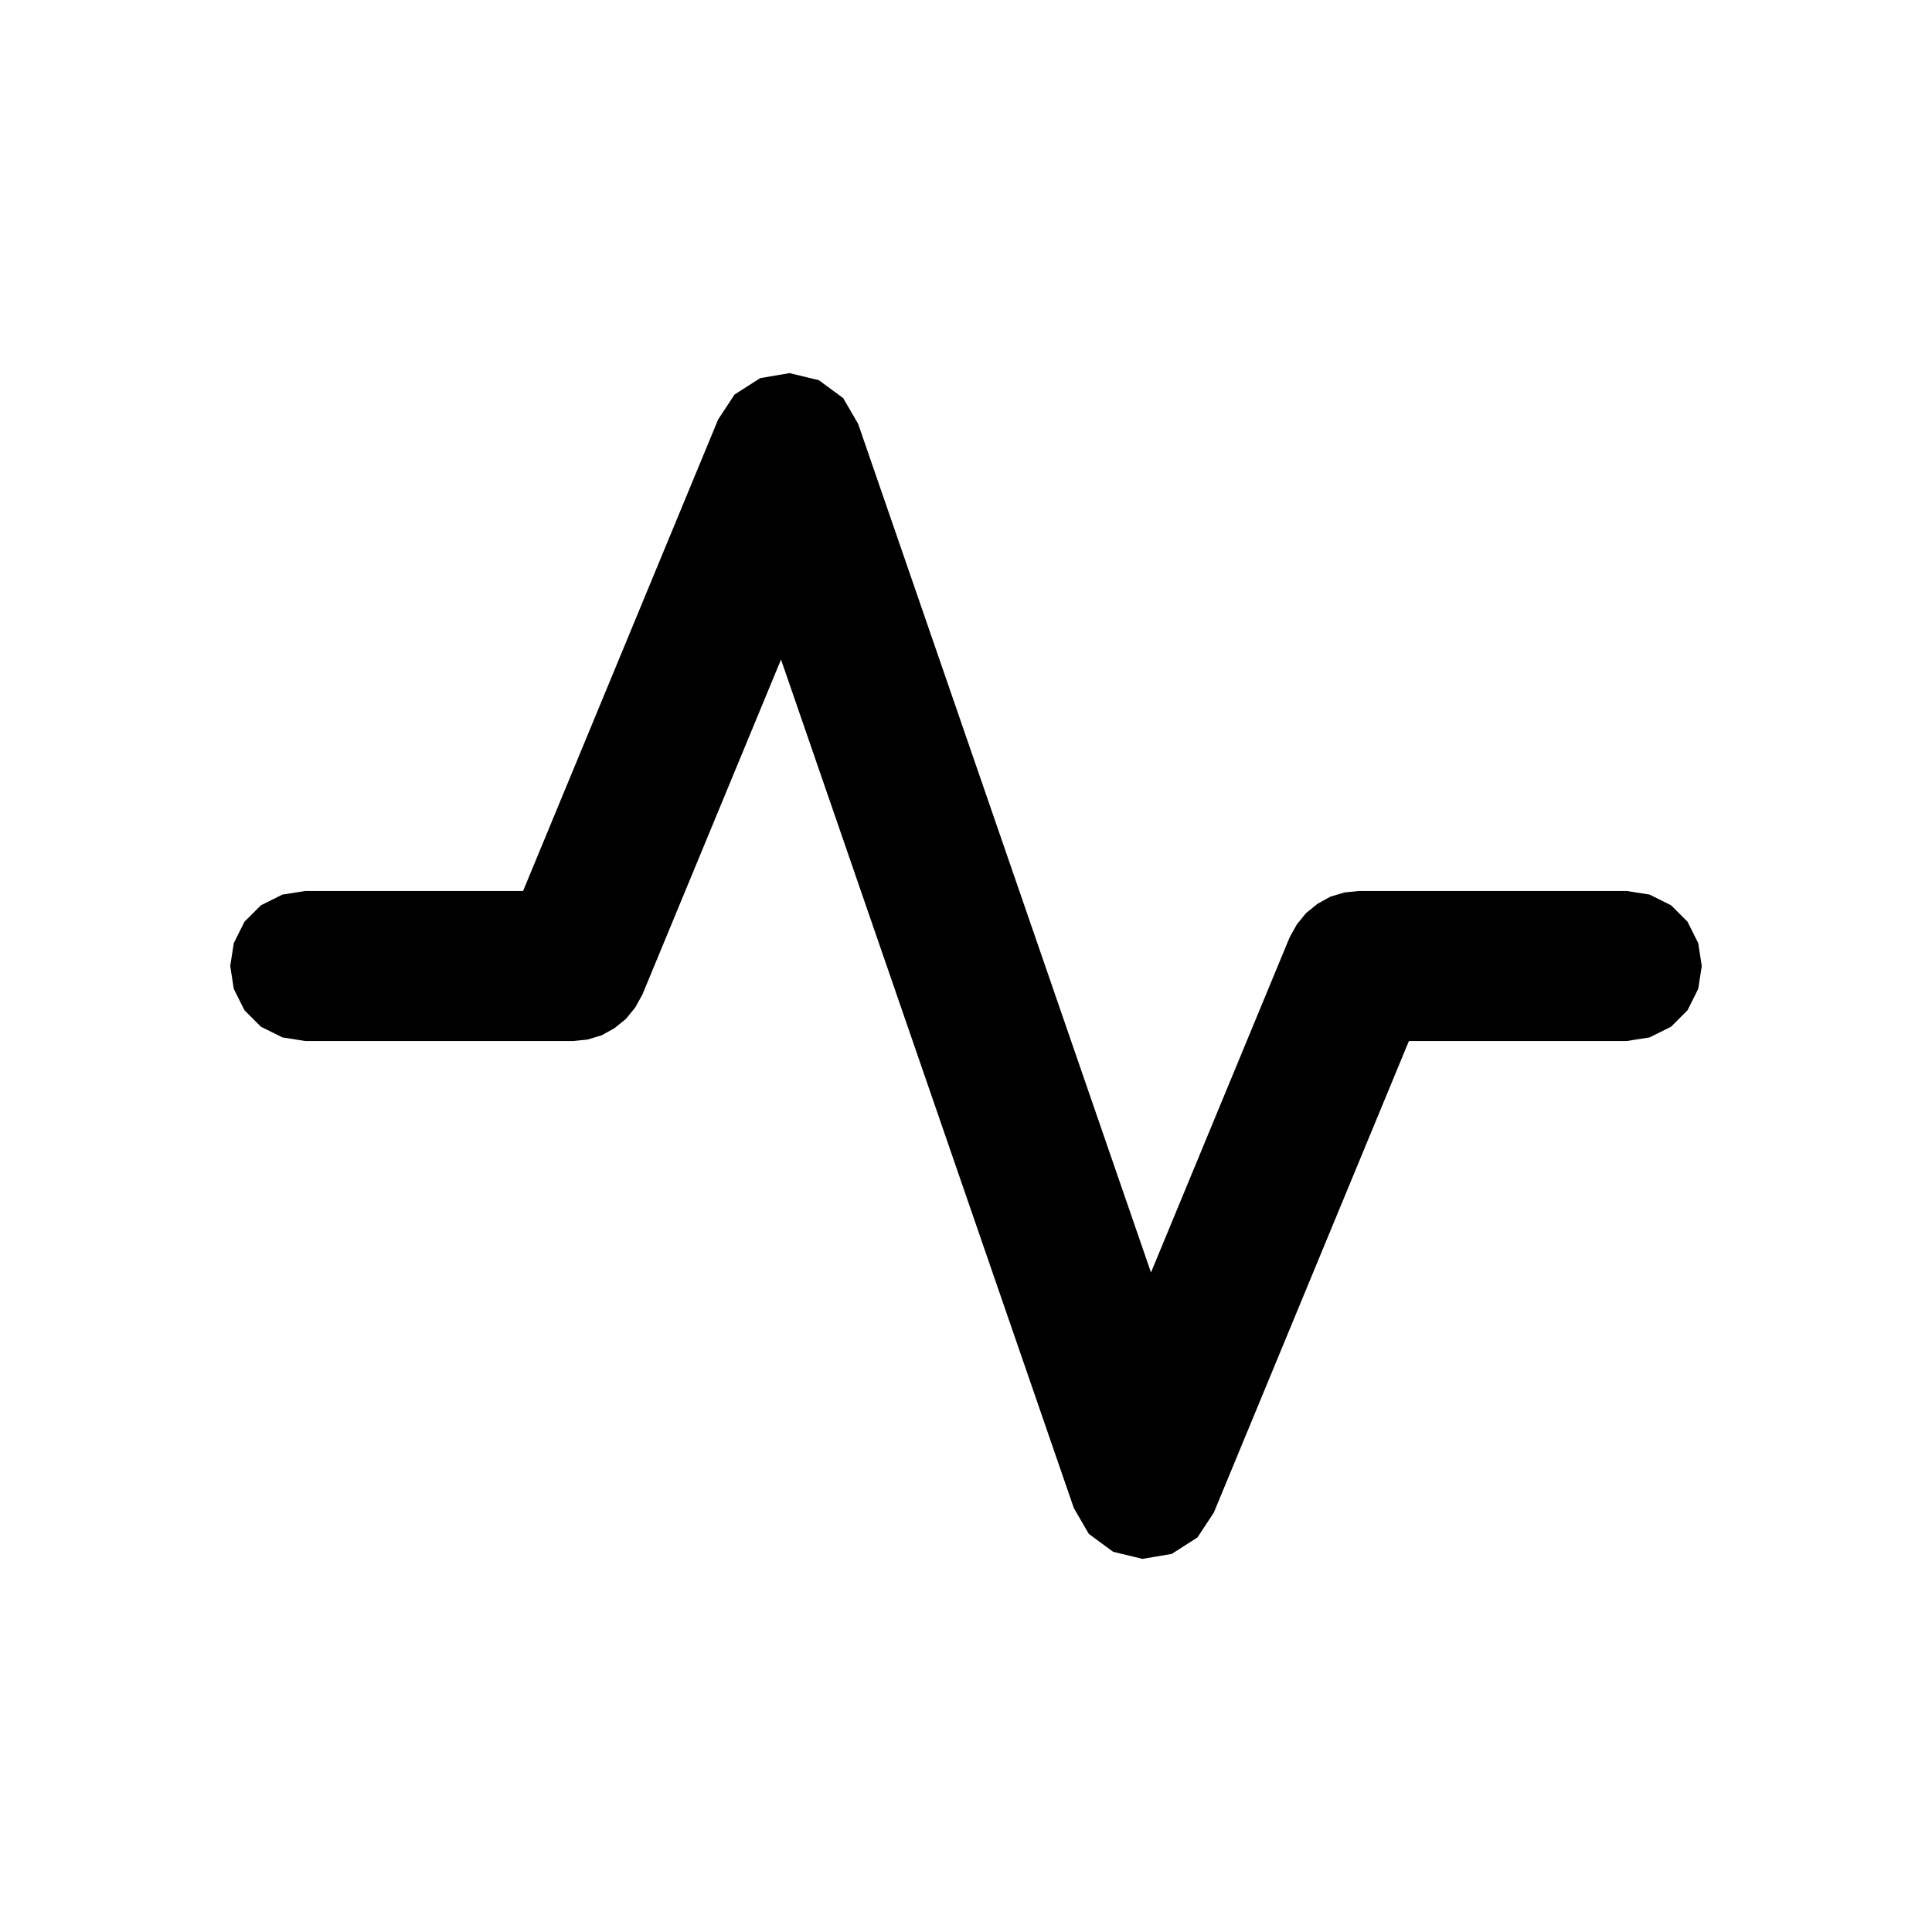
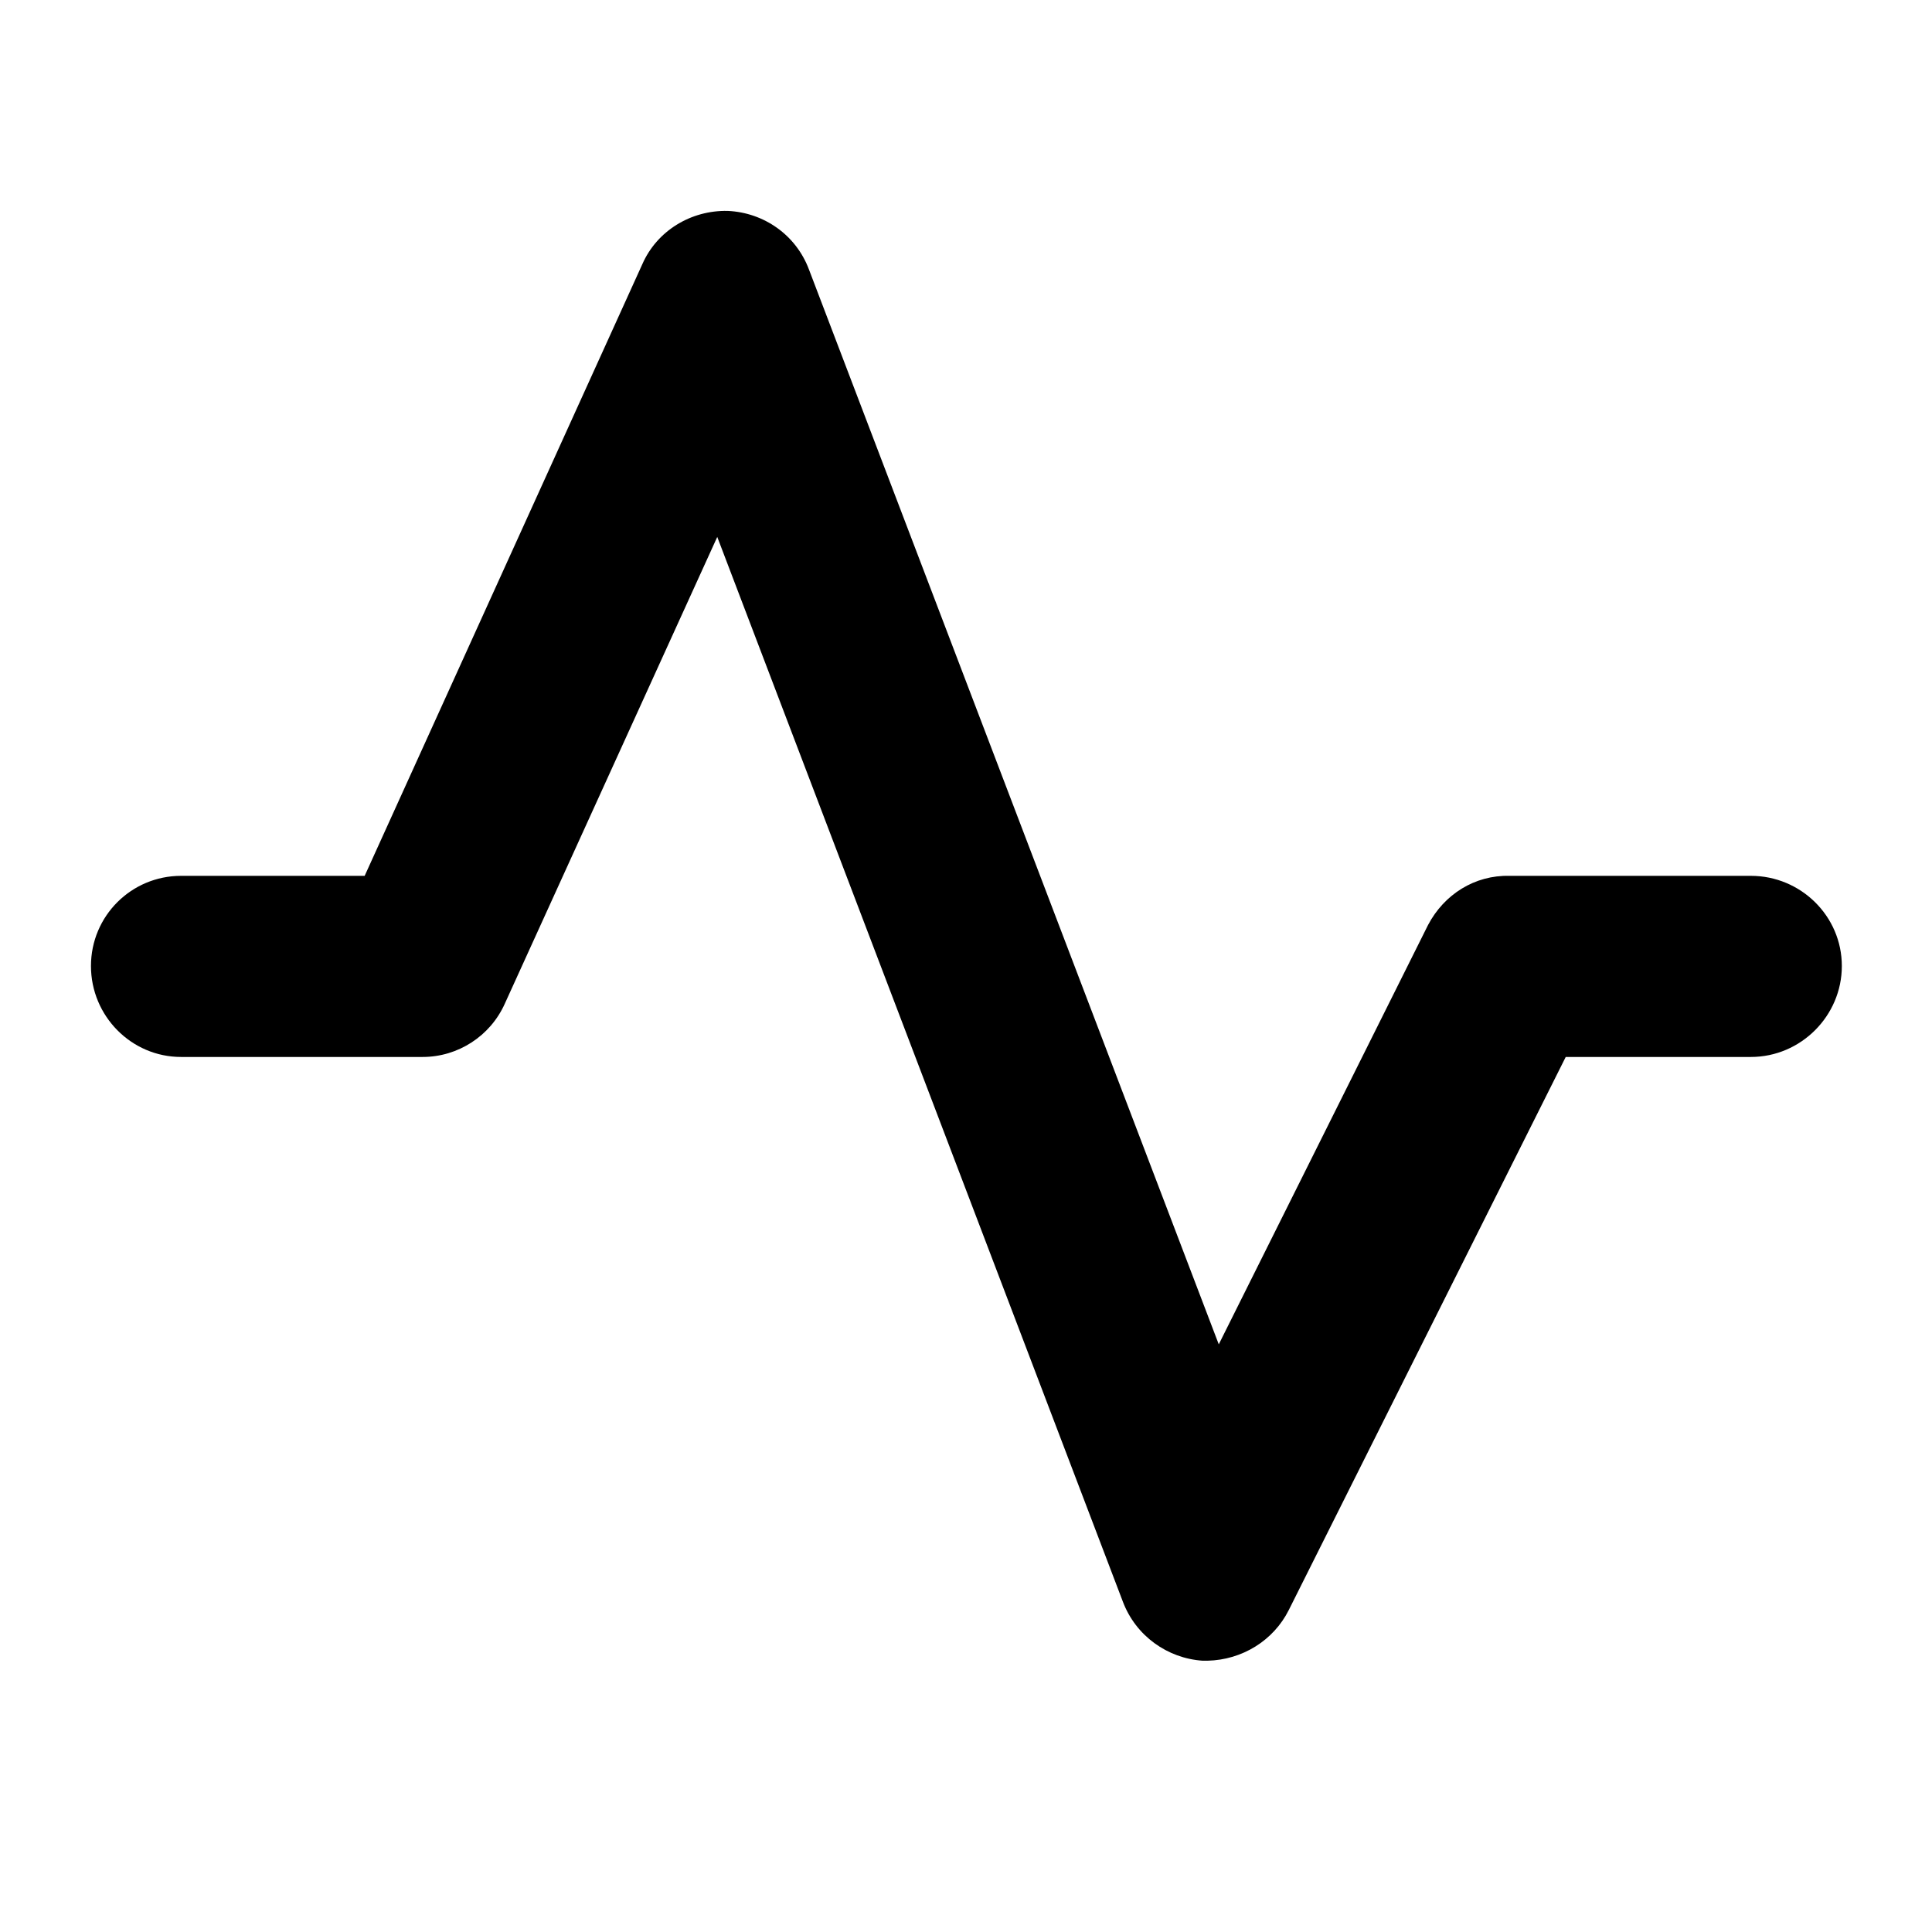
- <svg xmlns="http://www.w3.org/2000/svg" width="24" height="24" viewBox="0 0 24 24" fill="currentColor" fill-rule="evenodd">
-   <path d="M3.792 11.068L6.498 11.068L8.921 5.211L9.125 4.901L9.444 4.697L9.808 4.635L10.172 4.723L10.474 4.945L10.66 5.265L14.298 15.807L16.02 11.645L16.109 11.485L16.224 11.343L16.366 11.228L16.526 11.139L16.703 11.086L16.881 11.068L20.208 11.068L20.492 11.113L20.759 11.246L20.963 11.45L21.096 11.716L21.14 12L21.096 12.284L20.963 12.55L20.759 12.754L20.492 12.887L20.208 12.932L17.502 12.932L15.079 18.789L14.875 19.099L14.556 19.303L14.192 19.365L13.828 19.277L13.526 19.055L13.34 18.735L9.702 8.193L7.98 12.355L7.891 12.515L7.776 12.657L7.634 12.772L7.474 12.861L7.297 12.914L7.119 12.932L3.792 12.932L3.508 12.887L3.241 12.754L3.037 12.55L2.904 12.284L2.86 12L2.904 11.716L3.037 11.45L3.241 11.246L3.508 11.113Z" />
+ <svg xmlns="http://www.w3.org/2000/svg" width="24" height="24" viewBox="0 0 24 24" fill="currentColor">
+   <path d="M22.88 12C22.88 12.62 22.37 13.13 21.75 13.13L19.45 13.13L16.01 20C15.82 20.38 15.43 20.62 15 20.63L14.94 20.63C14.5 20.6 14.11 20.32 13.95 19.9L8.91 6.67L6.27 12.47C6.09 12.87 5.69 13.13 5.25 13.13L2.25 13.13C1.63 13.13 1.13 12.62 1.13 12C1.13 11.38 1.63 10.88 2.25 10.88L4.53 10.88L7.98 3.28C8.16 2.87 8.58 2.61 9.04 2.62C9.49 2.64 9.89 2.92 10.05 3.35L15.14 16.7L17.74 11.49C17.94 11.11 18.32 10.87 18.75 10.88L21.75 10.88C22.37 10.88 22.88 11.38 22.88 12Z" />
+   <g data-hp-px="14" style="display:none">
+     <path d="M22.29 12.85C22.29 13.33 21.8 13.71 21.22 13.71L19.04 13.71L15.79 20.58C15.61 20.96 15.24 21.2 14.83 21.21L14.78 21.21C14.36 21.18 13.99 20.9 13.84 20.48L9.07 7.63L6.58 13.21C6.41 13.52 6.03 13.71 5.61 13.71L2.77 13.71C2.19 13.71 1.71 13.33 1.71 12.85C1.71 12.38 2.19 12 2.77 12L4.93 12L8.19 4.11C8.36 3.69 8.76 3.42 9.2 3.43C9.62 3.45 10 3.74 10.15 4.19L14.97 17.28L17.42 12.46C17.61 12.18 17.97 11.99 18.38 12L21.22 12C21.8 12 22.29 12.38 22.29 12.85Z" />
+   </g>
+   <g data-hp-px="16" style="display:none">
+     <path d="M22.5 11.99C22.5 12.82 22.01 13.5 21.41 13.5L19.19 13.5L15.87 20.37C15.68 20.75 15.31 20.99 14.89 21L14.83 21C14.41 20.97 14.03 20.69 13.88 20.27L9.01 6.68L6.46 12.62C6.29 13.15 5.9 13.5 5.48 13.5L2.58 13.5C1.98 13.5 1.5 12.82 1.5 11.99C1.5 11.17 1.98 10.5 2.58 10.5L4.78 10.5L8.11 3.6C8.29 3.23 8.69 2.99 9.14 3C9.57 3.02 9.96 3.27 10.11 3.66L15.03 17.07L17.54 11.31C17.73 10.81 18.1 10.49 18.51 10.5L21.41 10.5C22.01 10.5 22.5 11.17 22.5 11.99Z" />
+   </g>
+   <g data-hp-px="18" style="display:none">
+     <path d="M22.67 11.99C22.67 12.73 22.17 13.33 21.56 13.33L19.3 13.33L15.93 20.2C15.74 20.58 15.36 20.82 14.94 20.83L14.88 20.83C14.45 20.8 14.06 20.52 13.91 20.1L8.96 6.59L6.37 12.55C6.2 13.03 5.81 13.33 5.37 13.33L2.43 13.33C1.82 13.33 1.33 12.73 1.33 11.99C1.33 11.26 1.82 10.67 2.43 10.67L4.67 10.67L8.05 3.31C8.23 2.91 8.64 2.66 9.09 2.67C9.53 2.69 9.93 2.96 10.08 3.37L15.07 16.9L17.63 11.39C17.82 10.94 18.19 10.66 18.62 10.67L21.56 10.67C22.17 10.67 22.67 11.26 22.67 11.99Z" />
+   </g>
+   <g data-hp-px="20" style="display:none">
+     <path d="M22.8 11.99C22.8 12.66 22.29 13.2 21.68 13.2L19.39 13.2L15.98 20.07C15.79 20.45 15.4 20.69 14.97 20.7L14.91 20.7C14.48 20.67 14.09 20.39 13.93 19.97L8.93 6.52L6.3 12.5C6.13 12.92 5.73 13.2 5.29 13.2L2.31 13.2C1.7 13.2 1.2 12.66 1.2 11.99C1.2 11.33 1.7 10.8 2.31 10.8L4.58 10.8L8 3.07C8.18 2.65 8.6 2.39 9.06 2.4C9.5 2.42 9.9 2.71 10.06 3.14L15.11 16.77L17.7 11.45C17.89 11.05 18.27 10.79 18.7 10.8L21.68 10.8C22.29 10.8 22.8 11.33 22.8 11.99Z" />
+   </g>
</svg>
